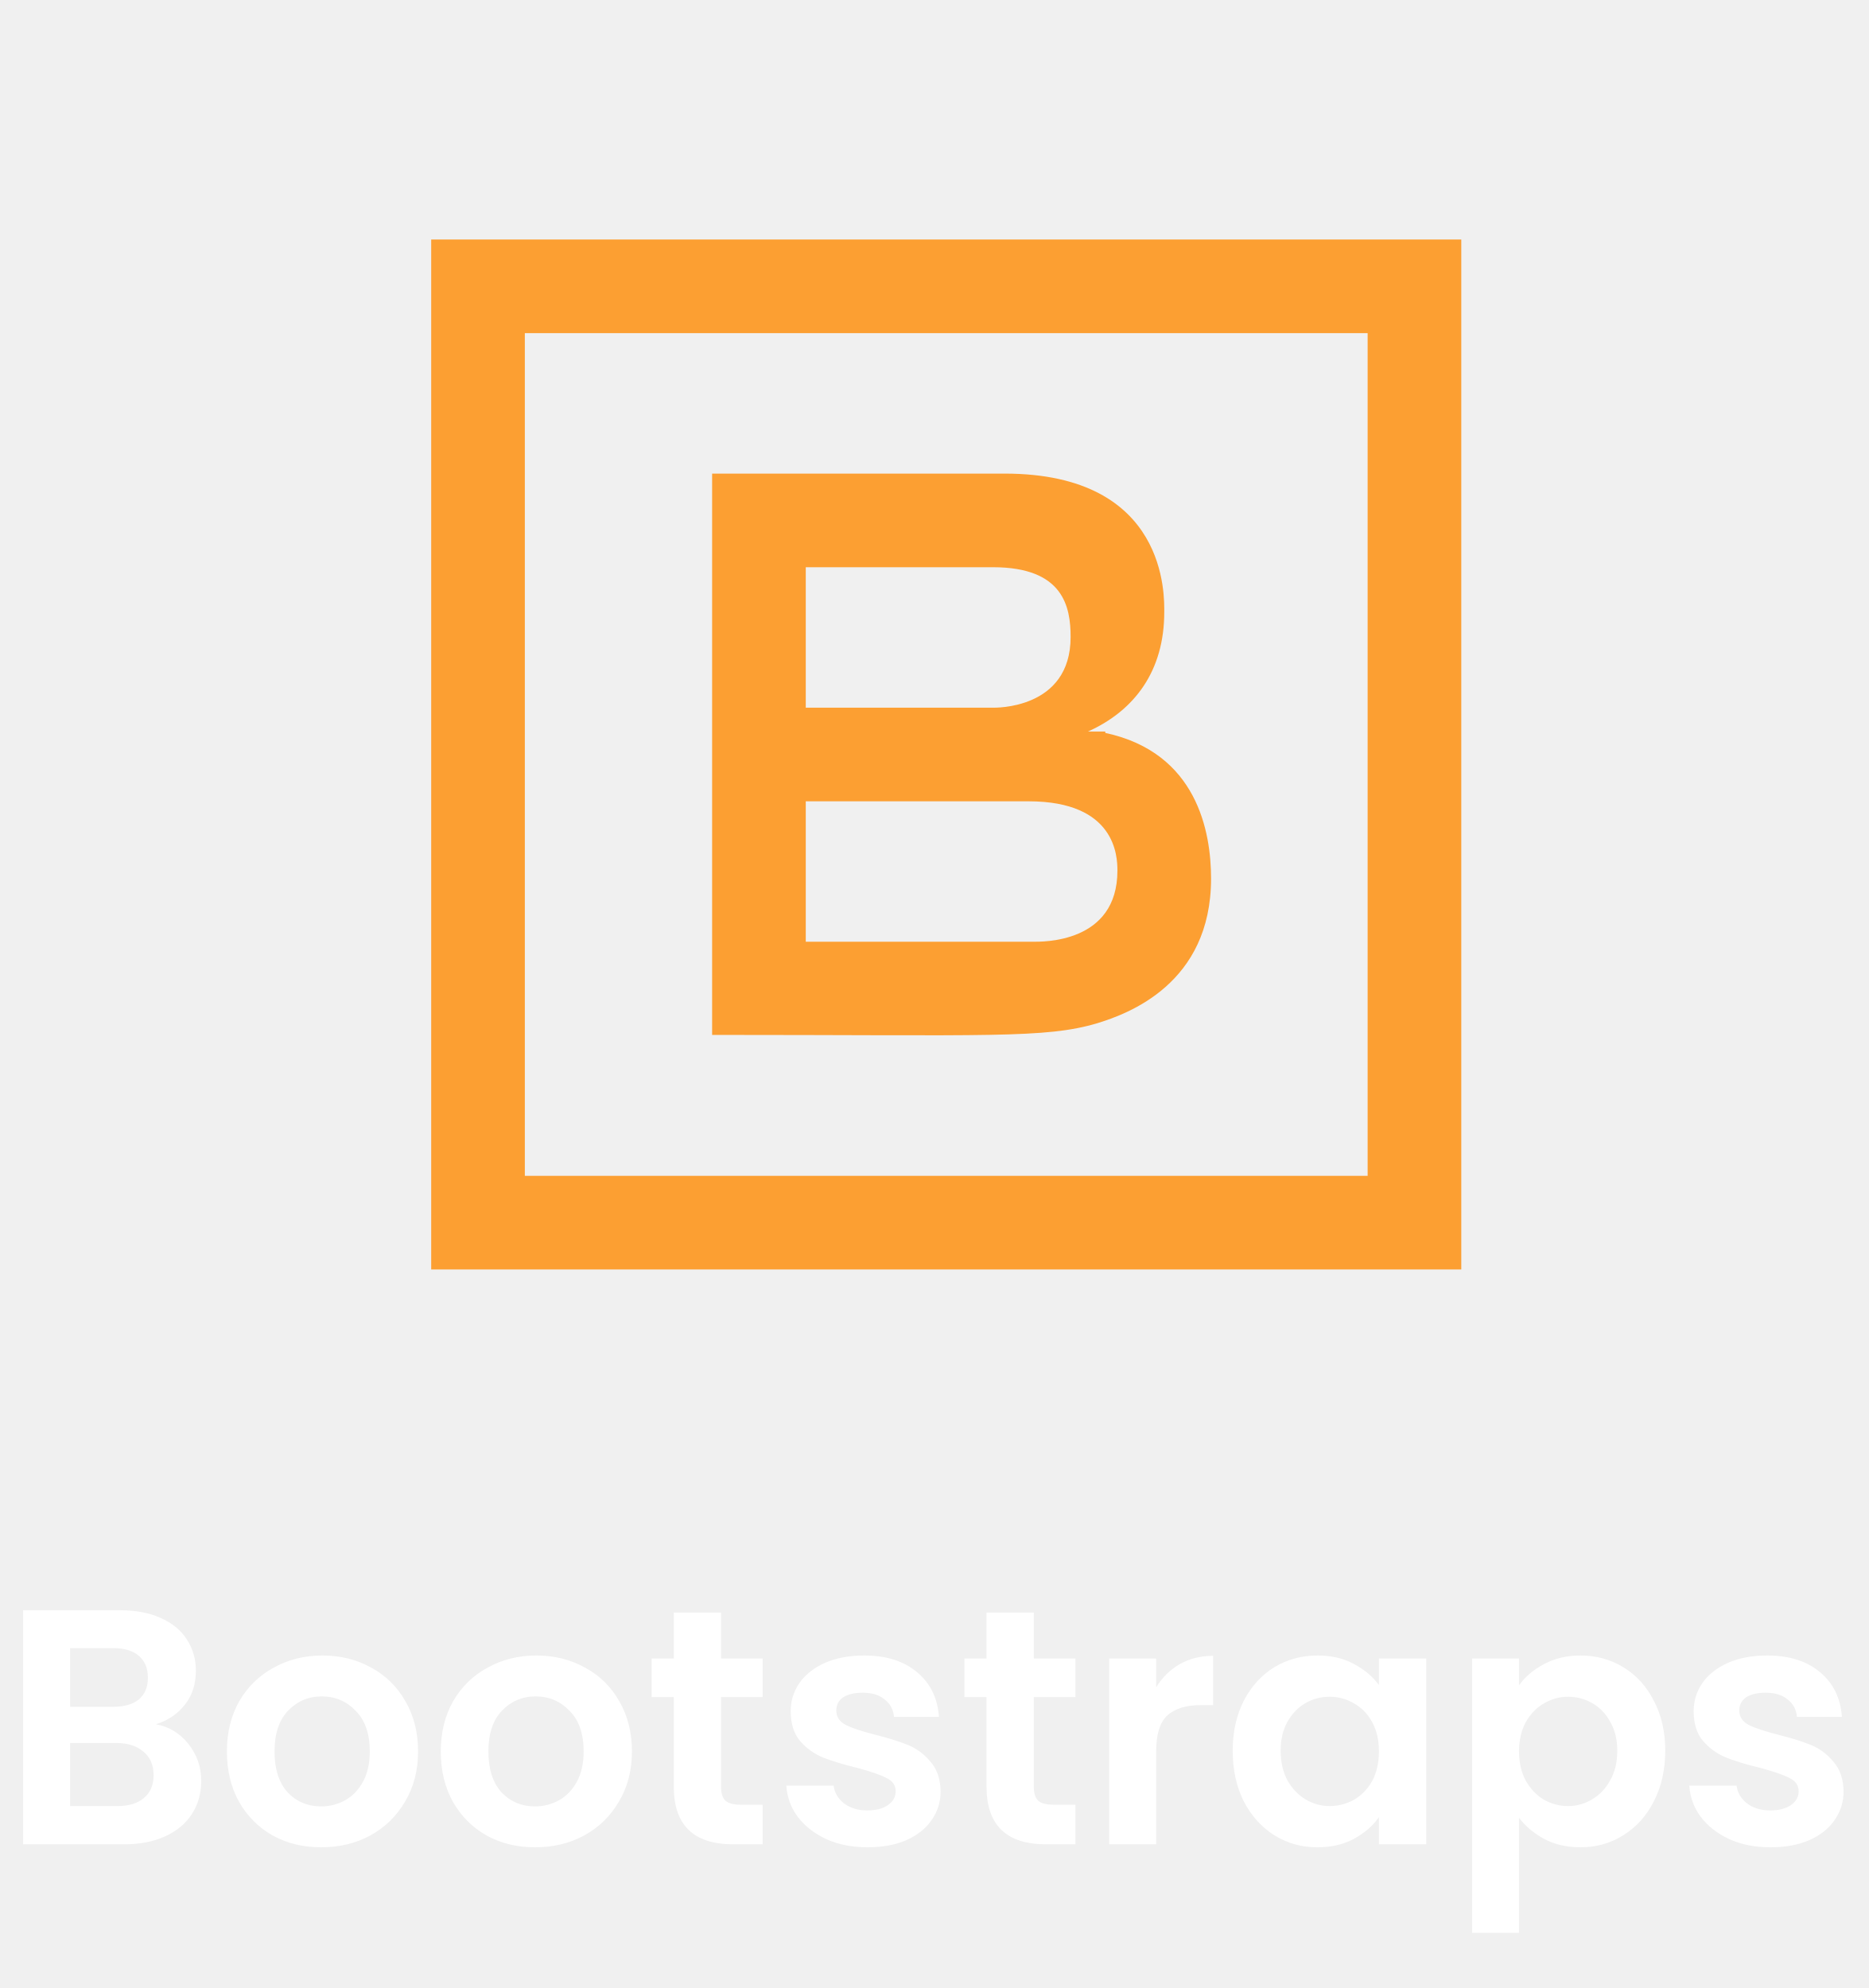
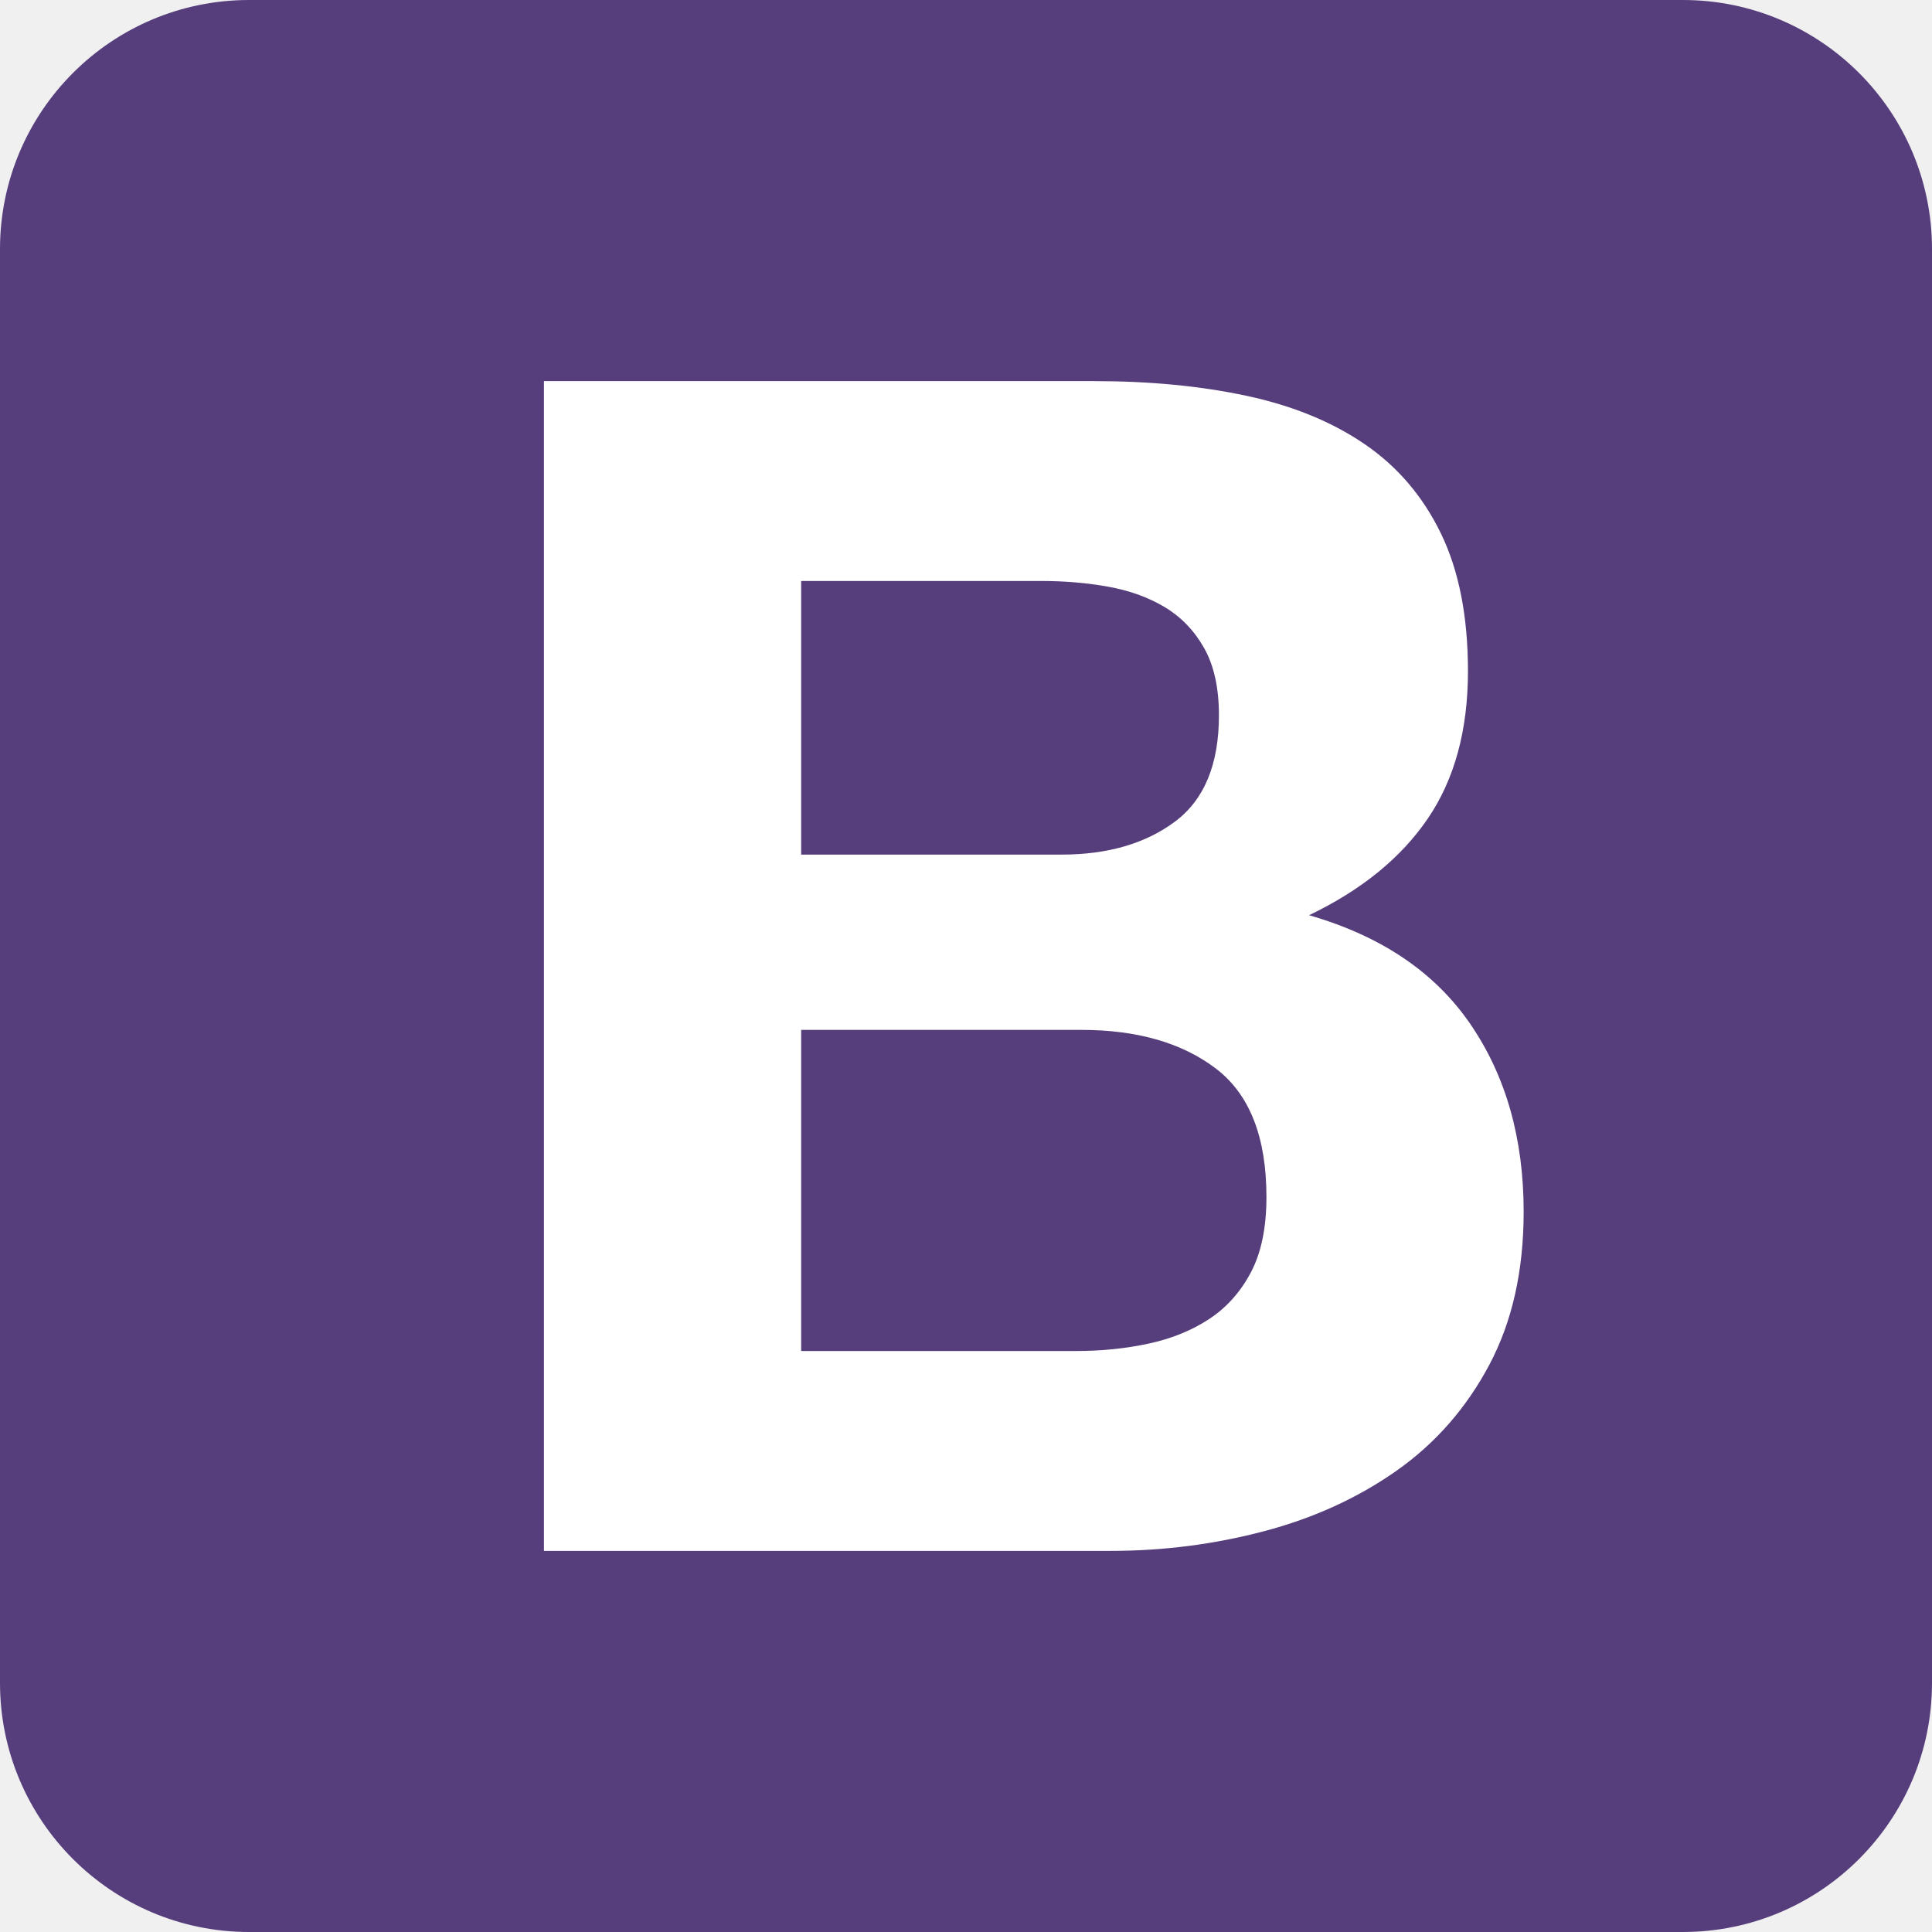
- <svg xmlns="http://www.w3.org/2000/svg" width="78" height="83" viewBox="0 0 78 83" fill="none">
-   <path d="M18 10V53H61V10H18ZM21.909 13.909H57.091V49.091H21.909V13.909ZM29.727 19.773V30.542V43.208C41.318 43.208 43.637 43.365 45.806 42.72C47.077 42.329 50.555 41.078 50.555 36.68C50.555 34.726 49.969 31.42 46.139 30.599V30.542H45.417C47.372 29.662 48.601 28.003 48.601 25.56C48.601 24.935 48.776 19.773 41.935 19.773H29.727ZM33.636 23.682H41.455C44.404 23.682 44.692 25.349 44.692 26.595C44.692 29.632 41.513 29.546 41.455 29.546H33.636V23.682ZM33.636 33.455H42.94C46.577 33.455 46.646 35.754 46.646 36.348C46.646 39.397 43.496 39.318 43.115 39.318H33.636V33.455Z" fill="#FC9F32" />
-   <path d="M6.51 71.988C7.061 72.091 7.513 72.366 7.868 72.814C8.223 73.262 8.4 73.775 8.4 74.354C8.4 74.877 8.269 75.339 8.008 75.74C7.756 76.132 7.387 76.44 6.902 76.664C6.417 76.888 5.843 77 5.18 77H0.966V67.228H4.998C5.661 67.228 6.23 67.335 6.706 67.55C7.191 67.765 7.555 68.063 7.798 68.446C8.05 68.829 8.176 69.263 8.176 69.748C8.176 70.317 8.022 70.793 7.714 71.176C7.415 71.559 7.014 71.829 6.51 71.988ZM2.926 71.26H4.718C5.185 71.26 5.544 71.157 5.796 70.952C6.048 70.737 6.174 70.434 6.174 70.042C6.174 69.65 6.048 69.347 5.796 69.132C5.544 68.917 5.185 68.81 4.718 68.81H2.926V71.26ZM4.9 75.404C5.376 75.404 5.745 75.292 6.006 75.068C6.277 74.844 6.412 74.527 6.412 74.116C6.412 73.696 6.272 73.369 5.992 73.136C5.712 72.893 5.334 72.772 4.858 72.772H2.926V75.404H4.9ZM13.406 77.126C12.659 77.126 11.987 76.963 11.39 76.636C10.793 76.3 10.321 75.829 9.976 75.222C9.64 74.615 9.472 73.915 9.472 73.122C9.472 72.329 9.645 71.629 9.99 71.022C10.345 70.415 10.825 69.949 11.432 69.622C12.039 69.286 12.715 69.118 13.462 69.118C14.209 69.118 14.885 69.286 15.492 69.622C16.099 69.949 16.575 70.415 16.92 71.022C17.275 71.629 17.452 72.329 17.452 73.122C17.452 73.915 17.27 74.615 16.906 75.222C16.551 75.829 16.066 76.3 15.45 76.636C14.843 76.963 14.162 77.126 13.406 77.126ZM13.406 75.418C13.761 75.418 14.092 75.334 14.4 75.166C14.717 74.989 14.969 74.727 15.156 74.382C15.343 74.037 15.436 73.617 15.436 73.122C15.436 72.385 15.24 71.82 14.848 71.428C14.465 71.027 13.994 70.826 13.434 70.826C12.874 70.826 12.403 71.027 12.02 71.428C11.647 71.82 11.46 72.385 11.46 73.122C11.46 73.859 11.642 74.429 12.006 74.83C12.379 75.222 12.846 75.418 13.406 75.418ZM22.334 77.126C21.587 77.126 20.915 76.963 20.318 76.636C19.721 76.3 19.249 75.829 18.904 75.222C18.568 74.615 18.4 73.915 18.4 73.122C18.4 72.329 18.573 71.629 18.918 71.022C19.273 70.415 19.753 69.949 20.36 69.622C20.966 69.286 21.643 69.118 22.39 69.118C23.137 69.118 23.813 69.286 24.42 69.622C25.026 69.949 25.503 70.415 25.848 71.022C26.203 71.629 26.38 72.329 26.38 73.122C26.38 73.915 26.198 74.615 25.834 75.222C25.479 75.829 24.994 76.3 24.378 76.636C23.771 76.963 23.09 77.126 22.334 77.126ZM22.334 75.418C22.689 75.418 23.02 75.334 23.328 75.166C23.645 74.989 23.897 74.727 24.084 74.382C24.27 74.037 24.364 73.617 24.364 73.122C24.364 72.385 24.168 71.82 23.776 71.428C23.393 71.027 22.922 70.826 22.362 70.826C21.802 70.826 21.331 71.027 20.948 71.428C20.575 71.82 20.388 72.385 20.388 73.122C20.388 73.859 20.57 74.429 20.934 74.83C21.307 75.222 21.774 75.418 22.334 75.418ZM30.1 70.854V74.606C30.1 74.867 30.16 75.059 30.282 75.18C30.412 75.292 30.627 75.348 30.926 75.348H31.836V77H30.604C28.952 77 28.126 76.197 28.126 74.592V70.854H27.202V69.244H28.126V67.326H30.1V69.244H31.836V70.854H30.1ZM36.213 77.126C35.579 77.126 35.009 77.014 34.505 76.79C34.001 76.557 33.6 76.244 33.301 75.852C33.012 75.46 32.853 75.026 32.825 74.55H34.799C34.837 74.849 34.981 75.096 35.233 75.292C35.495 75.488 35.817 75.586 36.199 75.586C36.573 75.586 36.862 75.511 37.067 75.362C37.282 75.213 37.389 75.021 37.389 74.788C37.389 74.536 37.259 74.349 36.997 74.228C36.745 74.097 36.339 73.957 35.779 73.808C35.201 73.668 34.725 73.523 34.351 73.374C33.987 73.225 33.67 72.996 33.399 72.688C33.138 72.38 33.007 71.965 33.007 71.442C33.007 71.013 33.129 70.621 33.371 70.266C33.623 69.911 33.978 69.631 34.435 69.426C34.902 69.221 35.448 69.118 36.073 69.118C36.997 69.118 37.735 69.351 38.285 69.818C38.836 70.275 39.139 70.896 39.195 71.68H37.319C37.291 71.372 37.161 71.129 36.927 70.952C36.703 70.765 36.4 70.672 36.017 70.672C35.663 70.672 35.387 70.737 35.191 70.868C35.005 70.999 34.911 71.181 34.911 71.414C34.911 71.675 35.042 71.876 35.303 72.016C35.565 72.147 35.971 72.282 36.521 72.422C37.081 72.562 37.543 72.707 37.907 72.856C38.271 73.005 38.584 73.239 38.845 73.556C39.116 73.864 39.256 74.275 39.265 74.788C39.265 75.236 39.139 75.637 38.887 75.992C38.645 76.347 38.29 76.627 37.823 76.832C37.366 77.028 36.829 77.126 36.213 77.126ZM43.156 70.854V74.606C43.156 74.867 43.217 75.059 43.338 75.18C43.469 75.292 43.684 75.348 43.982 75.348H44.892V77H43.66C42.008 77 41.182 76.197 41.182 74.592V70.854H40.258V69.244H41.182V67.326H43.156V69.244H44.892V70.854H43.156ZM48.262 70.448C48.514 70.037 48.841 69.715 49.242 69.482C49.653 69.249 50.119 69.132 50.642 69.132V71.19H50.124C49.508 71.19 49.041 71.335 48.724 71.624C48.416 71.913 48.262 72.417 48.262 73.136V77H46.302V69.244H48.262V70.448ZM51.458 73.094C51.458 72.31 51.612 71.615 51.92 71.008C52.237 70.401 52.662 69.935 53.194 69.608C53.735 69.281 54.337 69.118 55 69.118C55.579 69.118 56.083 69.235 56.512 69.468C56.951 69.701 57.301 69.995 57.562 70.35V69.244H59.536V77H57.562V75.866C57.31 76.23 56.96 76.533 56.512 76.776C56.073 77.009 55.565 77.126 54.986 77.126C54.333 77.126 53.735 76.958 53.194 76.622C52.662 76.286 52.237 75.815 51.92 75.208C51.612 74.592 51.458 73.887 51.458 73.094ZM57.562 73.122C57.562 72.646 57.469 72.24 57.282 71.904C57.095 71.559 56.843 71.297 56.526 71.12C56.209 70.933 55.868 70.84 55.504 70.84C55.14 70.84 54.804 70.929 54.496 71.106C54.188 71.283 53.936 71.545 53.74 71.89C53.553 72.226 53.46 72.627 53.46 73.094C53.46 73.561 53.553 73.971 53.74 74.326C53.936 74.671 54.188 74.937 54.496 75.124C54.813 75.311 55.149 75.404 55.504 75.404C55.868 75.404 56.209 75.315 56.526 75.138C56.843 74.951 57.095 74.69 57.282 74.354C57.469 74.009 57.562 73.598 57.562 73.122ZM63.41 70.364C63.662 70.009 64.008 69.715 64.446 69.482C64.894 69.239 65.403 69.118 65.972 69.118C66.635 69.118 67.232 69.281 67.764 69.608C68.306 69.935 68.73 70.401 69.038 71.008C69.356 71.605 69.514 72.301 69.514 73.094C69.514 73.887 69.356 74.592 69.038 75.208C68.73 75.815 68.306 76.286 67.764 76.622C67.232 76.958 66.635 77.126 65.972 77.126C65.403 77.126 64.899 77.009 64.46 76.776C64.031 76.543 63.681 76.249 63.41 75.894V80.696H61.45V69.244H63.41V70.364ZM67.512 73.094C67.512 72.627 67.414 72.226 67.218 71.89C67.032 71.545 66.78 71.283 66.462 71.106C66.154 70.929 65.818 70.84 65.454 70.84C65.1 70.84 64.764 70.933 64.446 71.12C64.138 71.297 63.886 71.559 63.69 71.904C63.504 72.249 63.41 72.655 63.41 73.122C63.41 73.589 63.504 73.995 63.69 74.34C63.886 74.685 64.138 74.951 64.446 75.138C64.764 75.315 65.1 75.404 65.454 75.404C65.818 75.404 66.154 75.311 66.462 75.124C66.78 74.937 67.032 74.671 67.218 74.326C67.414 73.981 67.512 73.57 67.512 73.094ZM73.907 77.126C73.272 77.126 72.703 77.014 72.199 76.79C71.695 76.557 71.293 76.244 70.995 75.852C70.705 75.46 70.547 75.026 70.519 74.55H72.493C72.53 74.849 72.675 75.096 72.927 75.292C73.188 75.488 73.51 75.586 73.893 75.586C74.266 75.586 74.555 75.511 74.761 75.362C74.975 75.213 75.083 75.021 75.083 74.788C75.083 74.536 74.952 74.349 74.691 74.228C74.439 74.097 74.033 73.957 73.473 73.808C72.894 73.668 72.418 73.523 72.045 73.374C71.681 73.225 71.363 72.996 71.093 72.688C70.831 72.38 70.701 71.965 70.701 71.442C70.701 71.013 70.822 70.621 71.065 70.266C71.317 69.911 71.671 69.631 72.129 69.426C72.595 69.221 73.141 69.118 73.767 69.118C74.691 69.118 75.428 69.351 75.979 69.818C76.529 70.275 76.833 70.896 76.889 71.68H75.013C74.985 71.372 74.854 71.129 74.621 70.952C74.397 70.765 74.093 70.672 73.711 70.672C73.356 70.672 73.081 70.737 72.885 70.868C72.698 70.999 72.605 71.181 72.605 71.414C72.605 71.675 72.735 71.876 72.997 72.016C73.258 72.147 73.664 72.282 74.215 72.422C74.775 72.562 75.237 72.707 75.601 72.856C75.965 73.005 76.277 73.239 76.539 73.556C76.809 73.864 76.949 74.275 76.959 74.788C76.959 75.236 76.833 75.637 76.581 75.992C76.338 76.347 75.983 76.627 75.517 76.832C75.059 77.028 74.523 77.126 73.907 77.126Z" fill="white" />
+ <svg xmlns="http://www.w3.org/2000/svg" width="800px" height="800px" viewBox="0 0 256 256" version="1.1" preserveAspectRatio="xMidYMid">
+   <g>
+     <path d="M0,222.991 C0,241.223 14.779,256 33.009,256 L222.991,256 C241.223,256 256,241.221 256,222.991 L256,33.009 C256,14.777 241.221,0 222.991,0 L33.009,0 C14.777,0 0,14.779 0,33.009 L0,222.991 Z" fill="#563D7C">
+ 
+ </path>
+     <path d="M106.158,113.238 L106.158,76.985 L138.069,76.985 C141.109,76.985 144.039,77.238 146.861,77.744 C149.683,78.251 152.18,79.155 154.351,80.458 C156.522,81.761 158.258,83.57 159.561,85.885 C160.863,88.201 161.515,91.168 161.515,94.786 C161.515,101.298 159.561,106.002 155.653,108.896 C151.746,111.791 146.753,113.238 140.674,113.238 L106.158,113.238 L106.158,113.238 Z M72.075,50.5 L72.075,205.5 L147.187,205.5 C154.134,205.5 160.9,204.632 167.485,202.895 C174.07,201.158 179.931,198.481 185.069,194.863 C190.206,191.245 194.295,186.577 197.334,180.861 C200.373,175.144 201.893,168.378 201.893,160.563 C201.893,150.866 199.541,142.581 194.838,135.707 C190.134,128.832 183.006,124.02 173.454,121.27 C180.401,117.942 185.648,113.672 189.193,108.462 C192.739,103.252 194.512,96.74 194.512,88.924 C194.512,81.688 193.318,75.61 190.93,70.689 C188.542,65.768 185.177,61.825 180.835,58.858 C176.494,55.891 171.284,53.756 165.205,52.454 C159.127,51.151 152.397,50.5 145.016,50.5 L72.075,50.5 L72.075,50.5 Z M106.158,179.015 L106.158,136.466 L143.279,136.466 C150.66,136.466 156.594,138.167 161.081,141.568 C165.567,144.969 167.81,150.649 167.81,158.609 C167.81,162.662 167.123,165.99 165.748,168.595 C164.373,171.2 162.528,173.263 160.212,174.782 C157.897,176.302 155.219,177.387 152.18,178.039 C149.141,178.69 145.957,179.015 142.628,179.015 L106.158,179.015 L106.158,179.015 Z" fill="#FFFFFF">
+ 
+ </path>
+   </g>
</svg>
